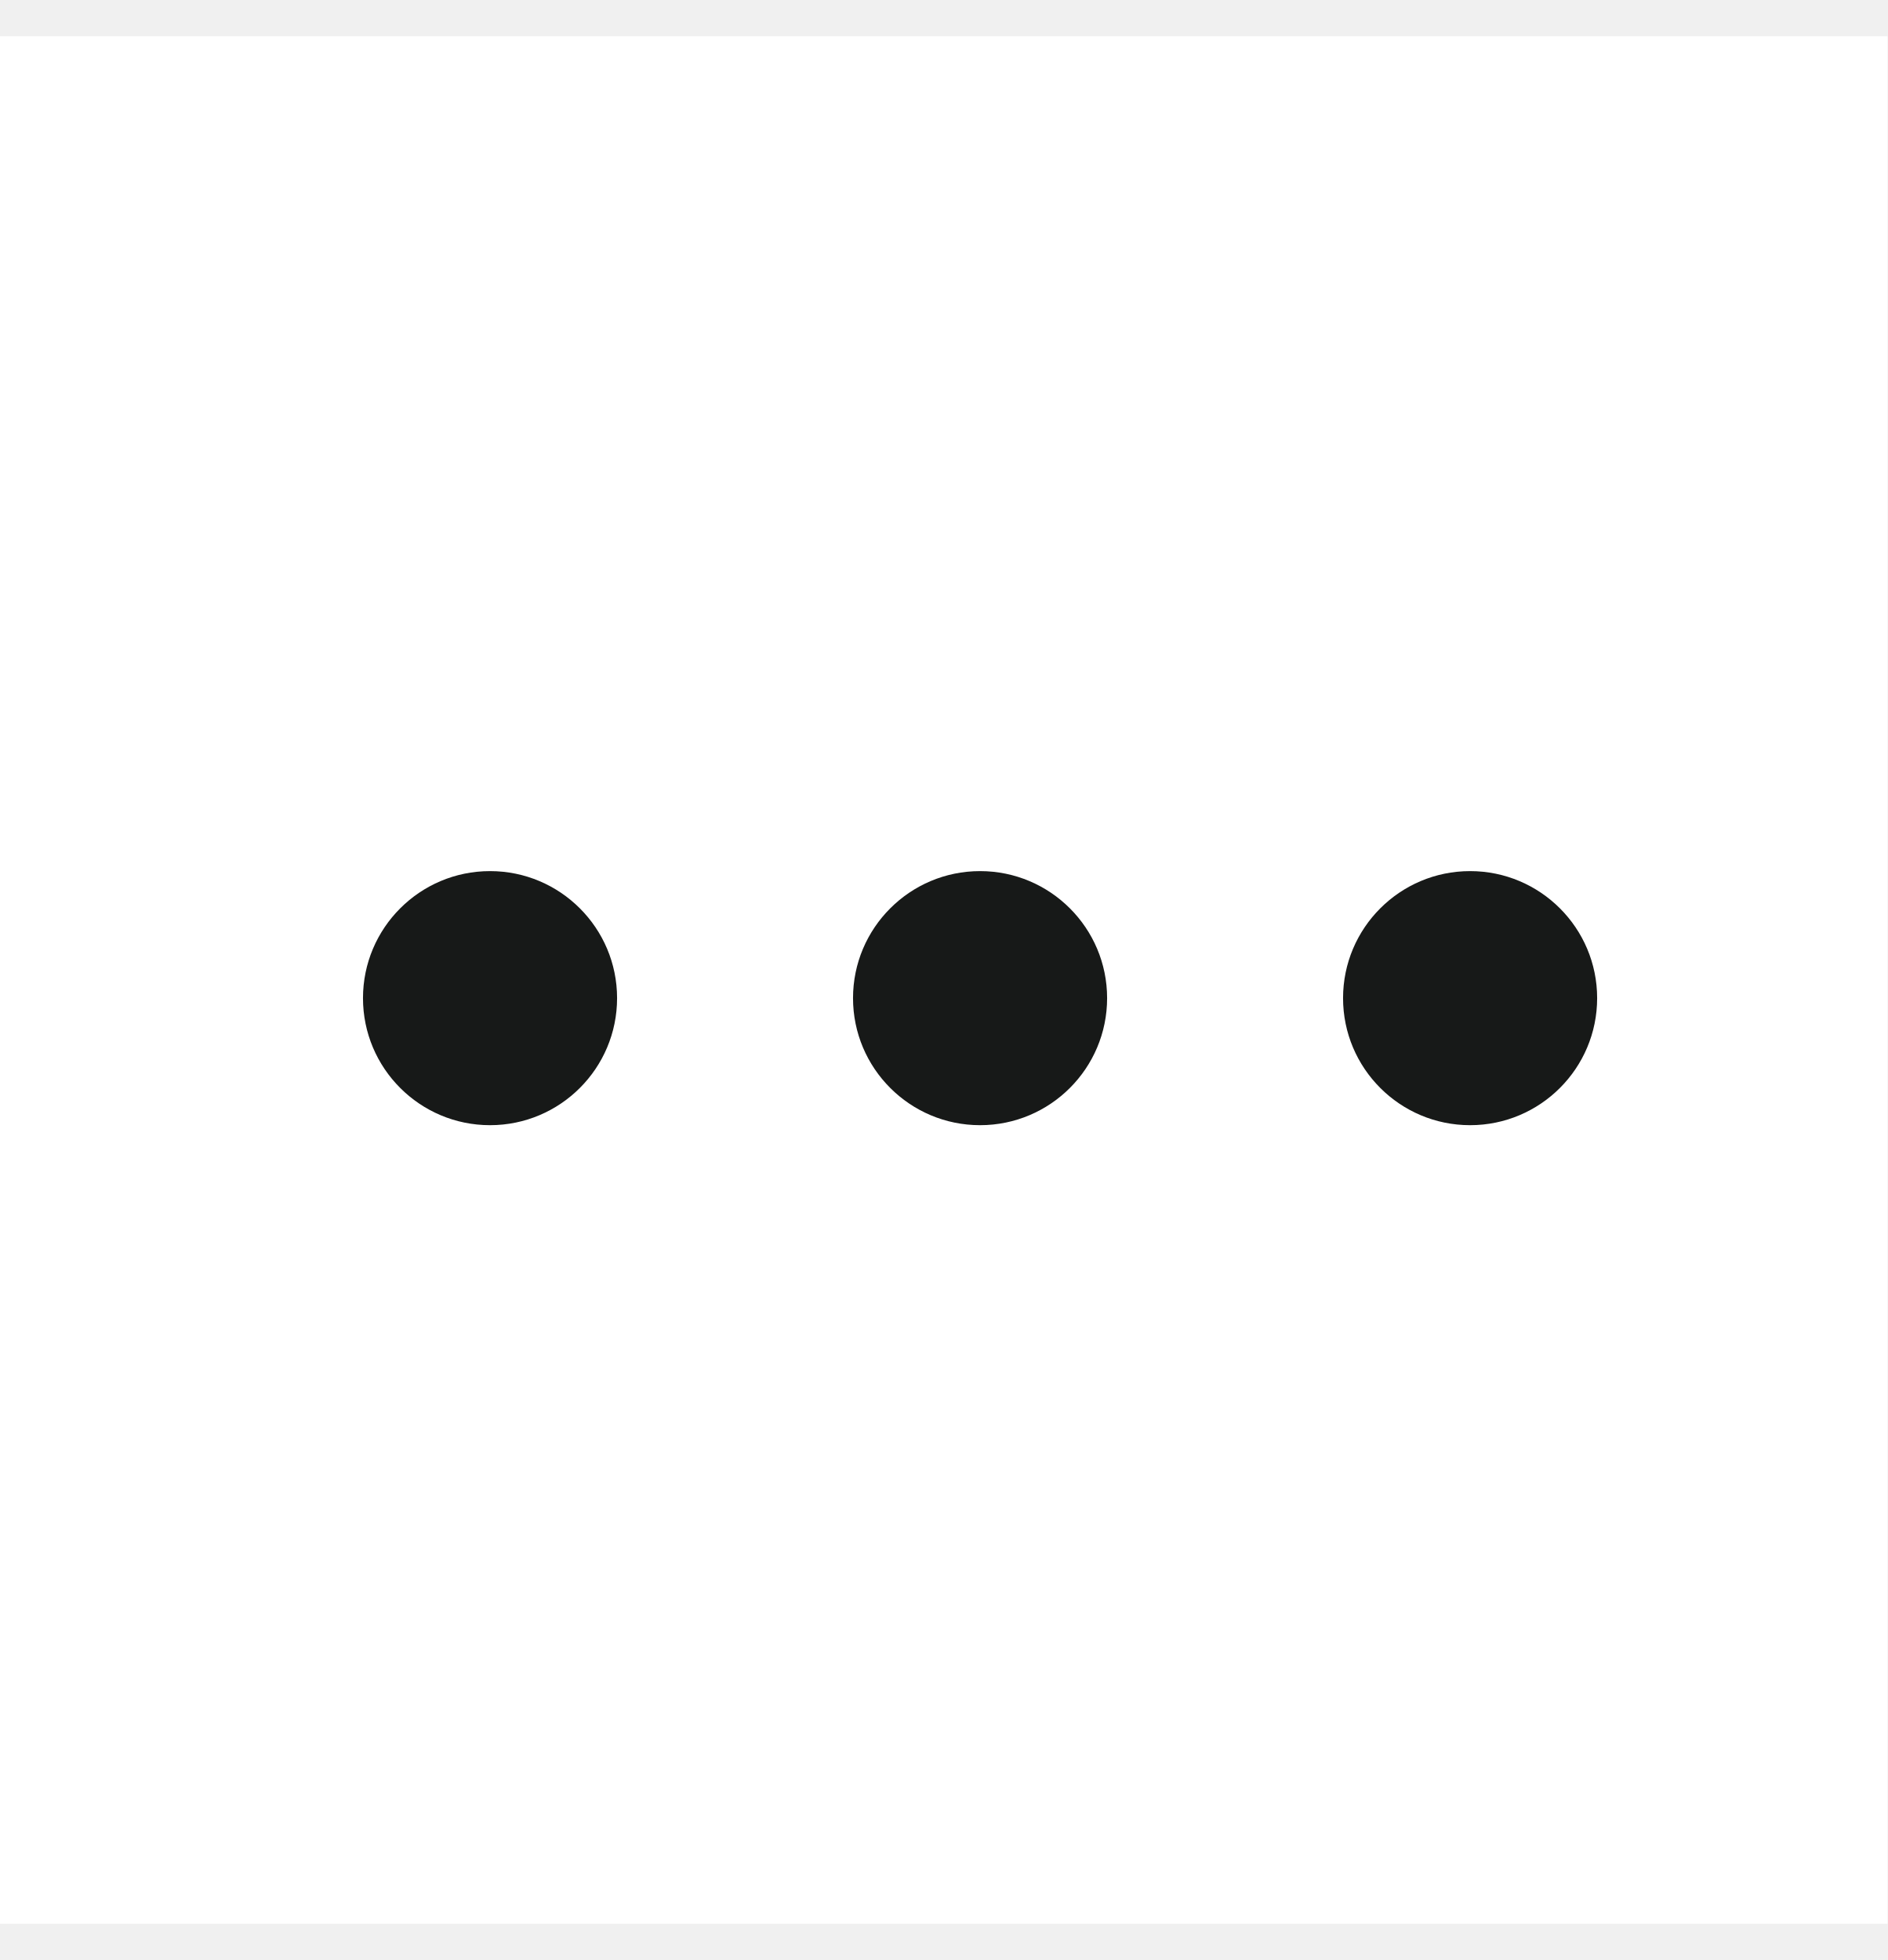
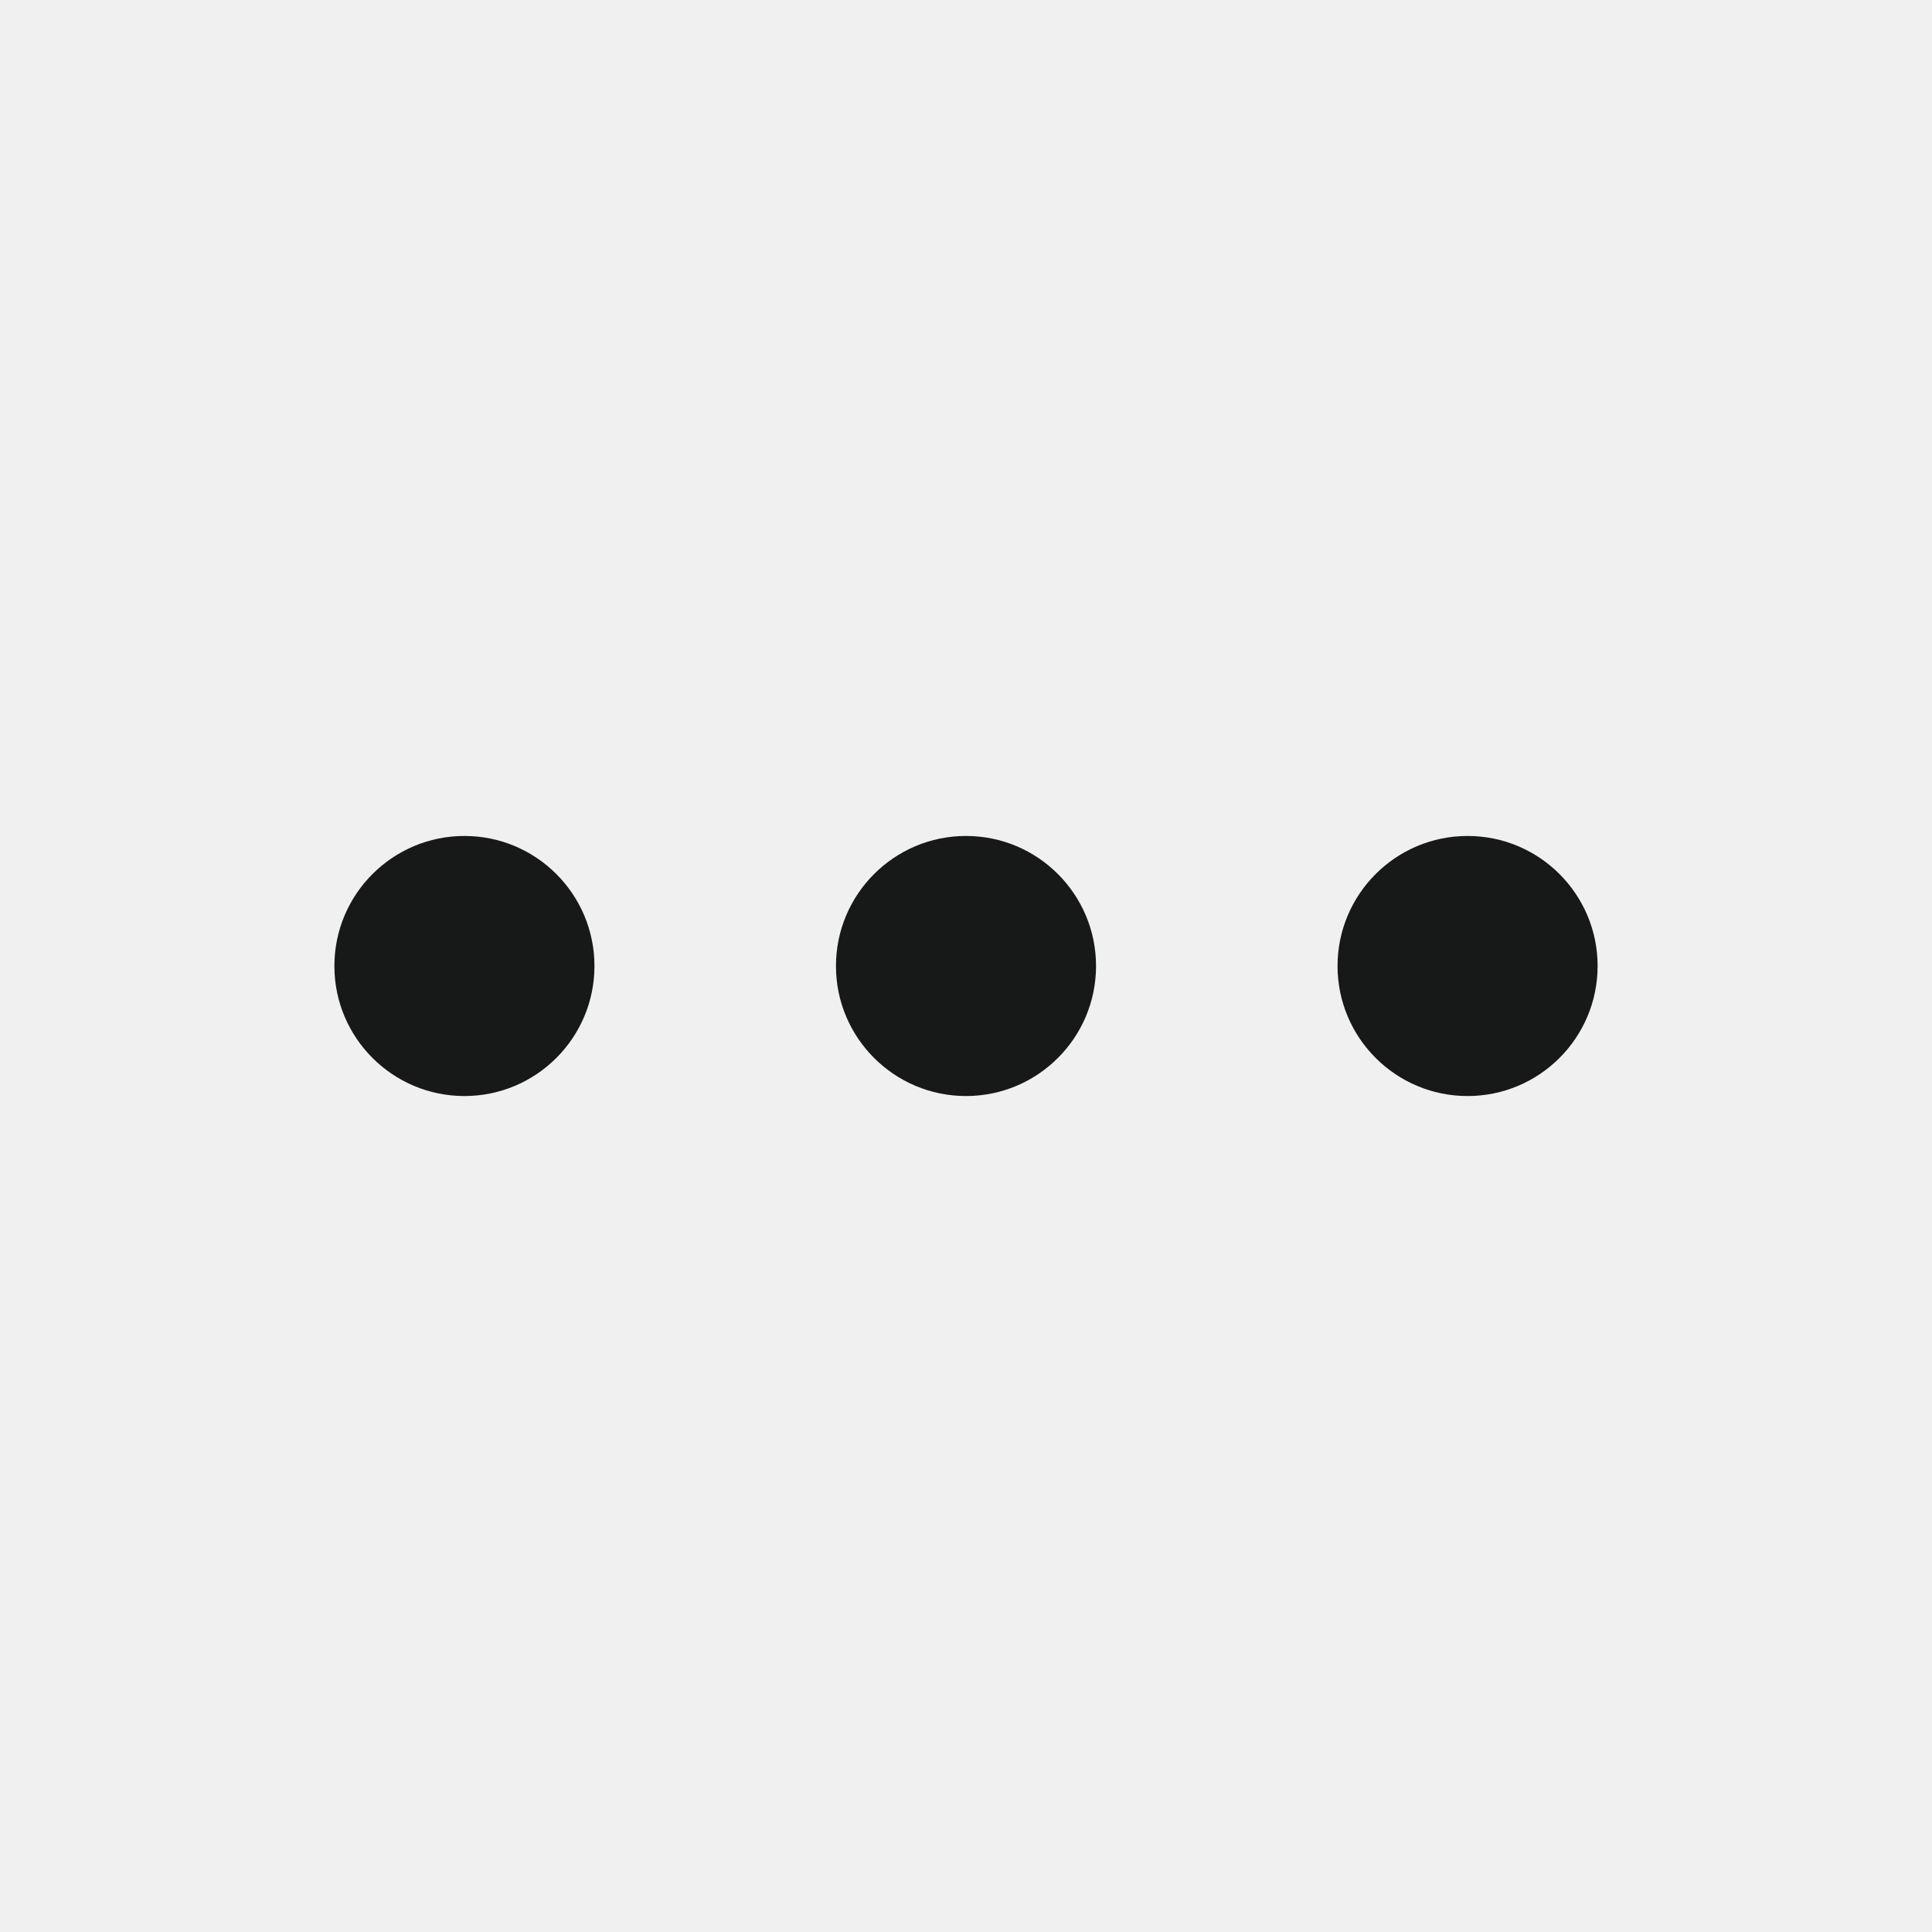
- <svg xmlns="http://www.w3.org/2000/svg" width="26" height="27" viewBox="0 0 26 27" fill="none">
-   <g clip-path="url(#clip0_313_14817)">
-     <rect width="26" height="26" transform="translate(0 0.5)" fill="white" />
-     <path d="M6.75 15.5C7.716 15.5 8.5 14.716 8.5 13.75C8.5 12.784 7.716 12 6.75 12C5.784 12 5 12.784 5 13.75C5 14.716 5.784 15.5 6.75 15.5Z" fill="#171918" />
-     <path d="M15.25 13.75C15.25 14.716 14.466 15.5 13.5 15.5C12.534 15.5 11.75 14.716 11.75 13.75C11.75 12.784 12.534 12 13.5 12C14.466 12 15.25 12.784 15.25 13.75Z" fill="#171918" />
-     <path d="M22 13.75C22 14.716 21.216 15.5 20.25 15.5C19.284 15.5 18.5 14.716 18.5 13.75C18.5 12.784 19.284 12 20.25 12C21.216 12 22 12.784 22 13.75Z" fill="#171918" />
-   </g>
-   <defs>
-     <clipPath id="clip0_313_14817">
-       <rect width="26" height="26" fill="white" transform="translate(0 0.5)" />
-     </clipPath>
-   </defs>
+ <svg xmlns="http://www.w3.org/2000/svg" width="26" height="26" viewBox="0 0 26 26" fill="none">
+   <path d="M6.25 14.75C7.216 14.75 8 13.966 8 13C8 12.034 7.216 11.25 6.25 11.25C5.284 11.25 4.5 12.034 4.5 13C4.5 13.966 5.284 14.75 6.25 14.75Z" fill="#171918" />
+   <path d="M14.75 13C14.75 13.966 13.966 14.75 13 14.75C12.034 14.75 11.25 13.966 11.25 13C11.25 12.034 12.034 11.25 13 11.25C13.966 11.25 14.75 12.034 14.75 13Z" fill="#171918" />
+   <path d="M21.5 13C21.5 13.966 20.716 14.75 19.75 14.75C18.784 14.75 18 13.966 18 13C18 12.034 18.784 11.25 19.75 11.25C20.716 11.25 21.5 12.034 21.5 13Z" fill="#171918" />
</svg>
